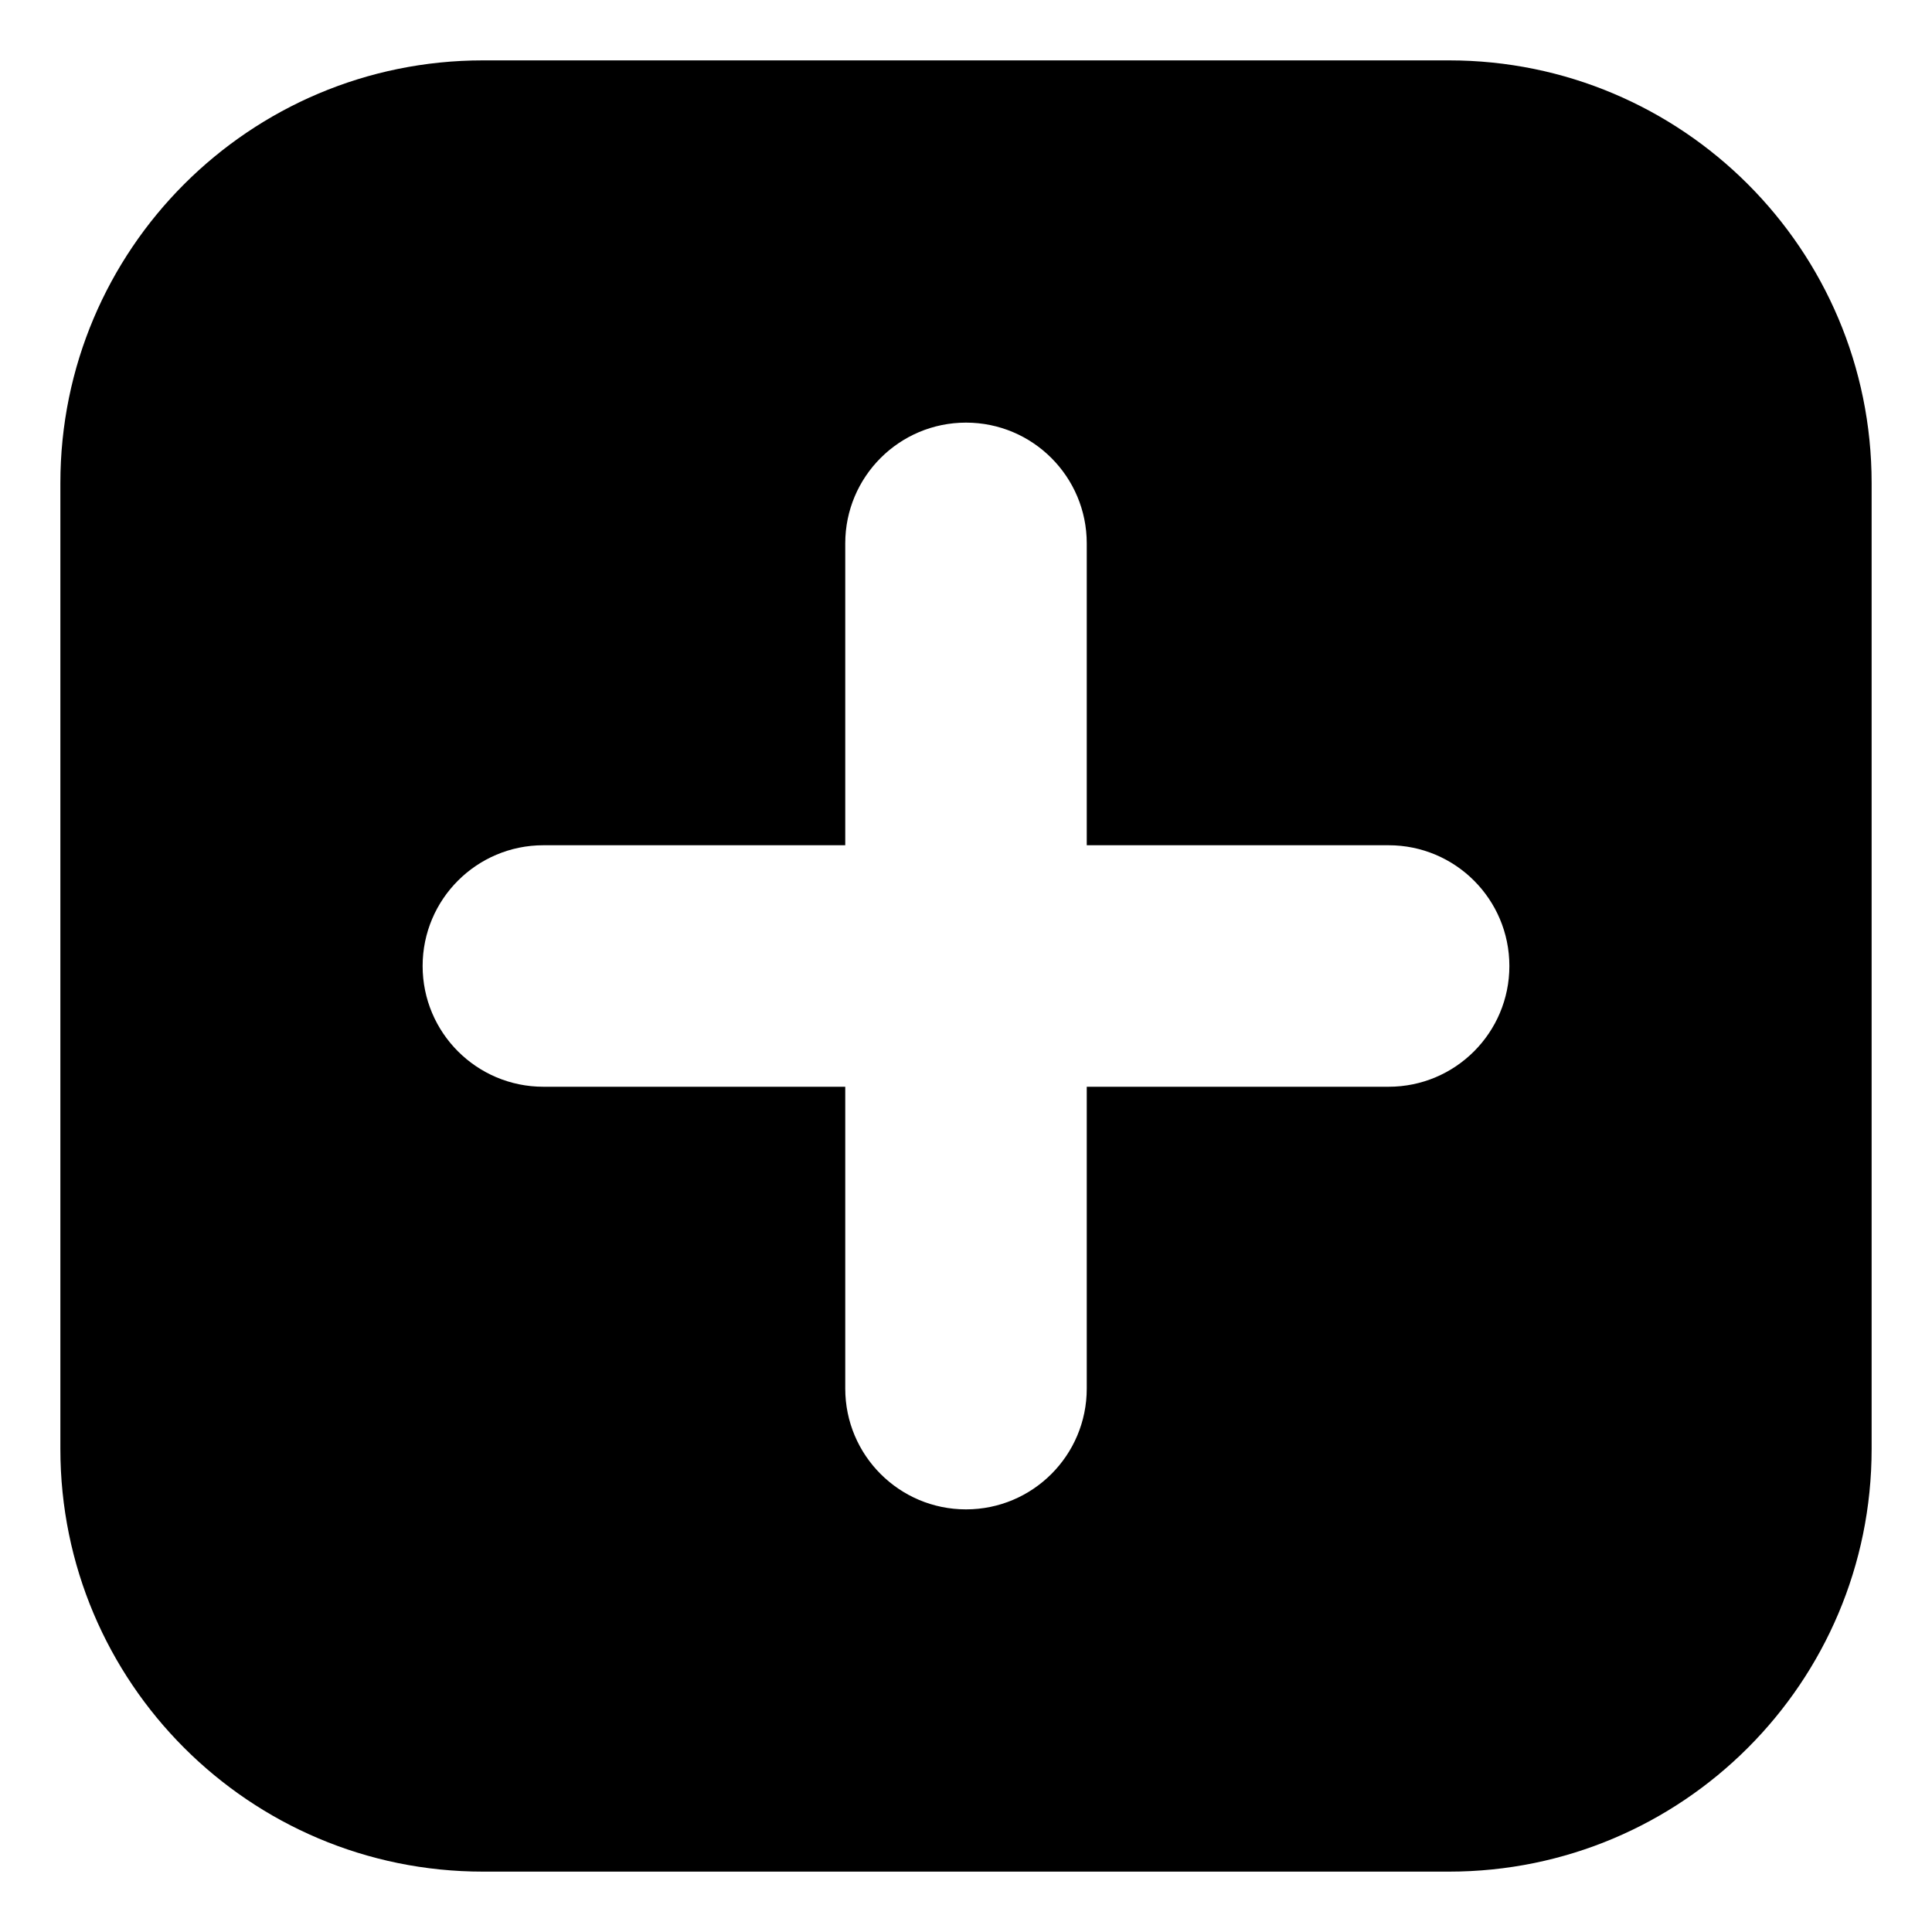
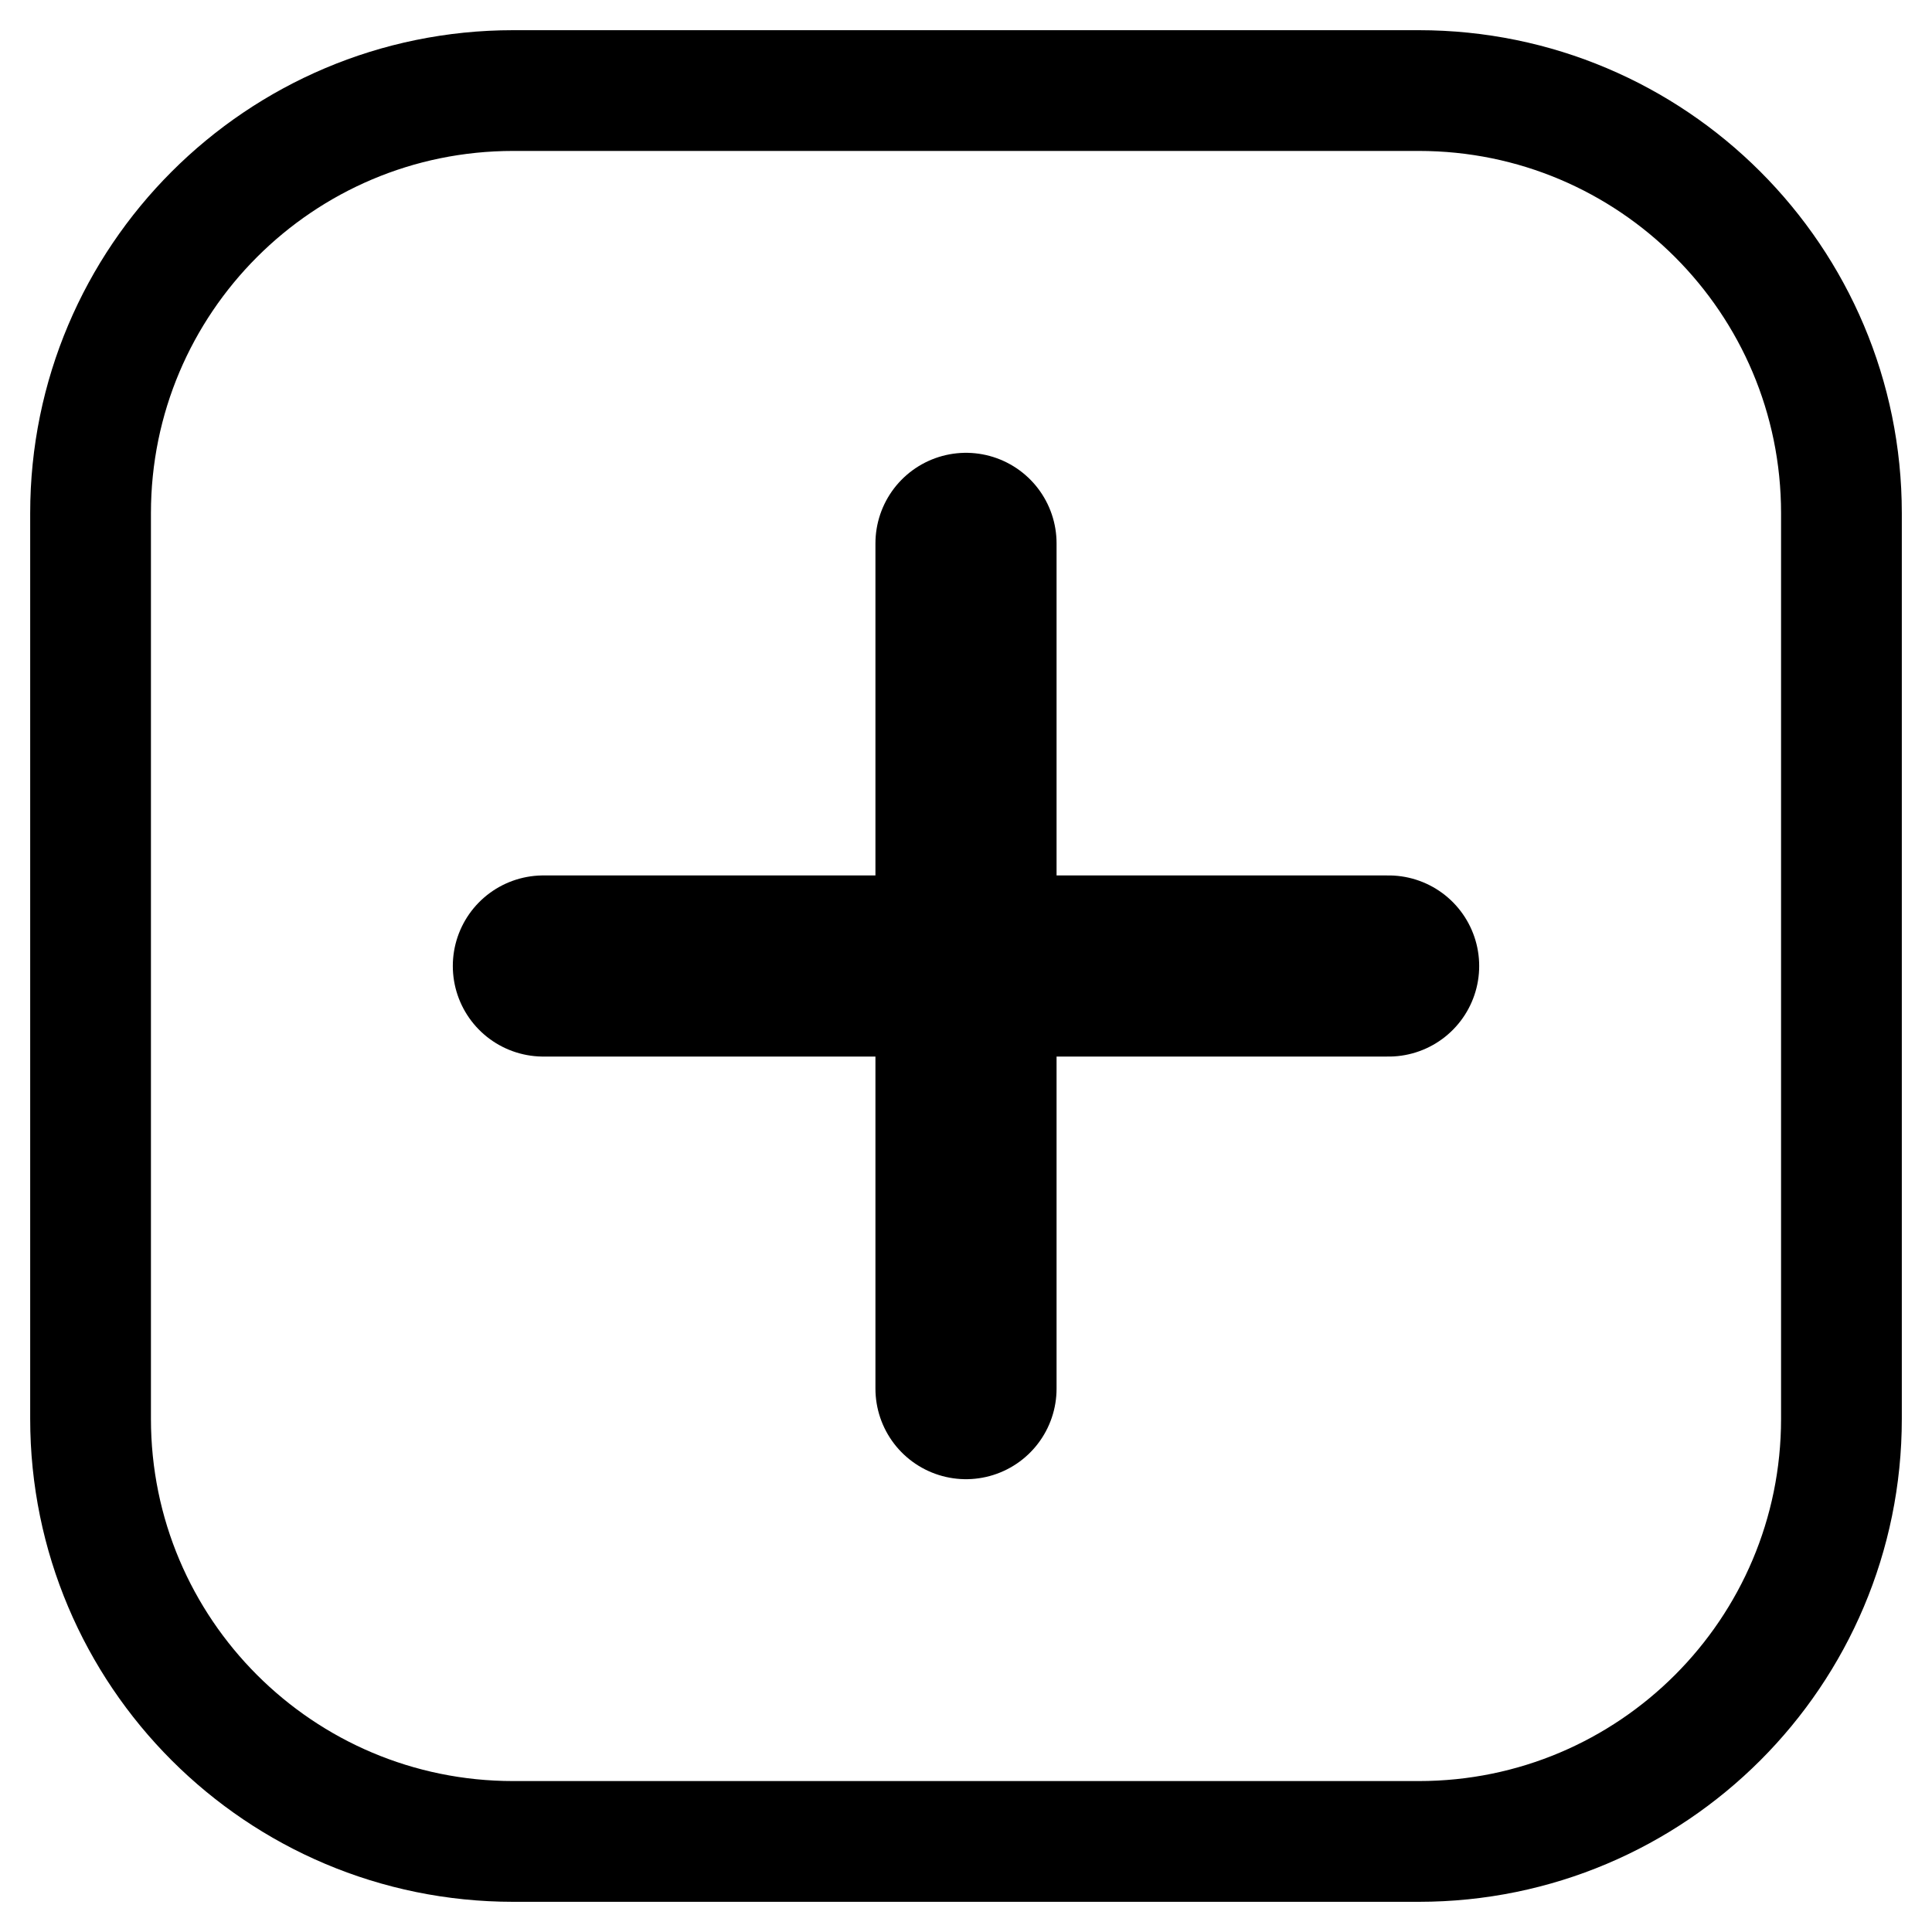
- <svg xmlns="http://www.w3.org/2000/svg" viewBox="0 0 32 32" width="32" height="32" aria-hidden="true" focusable="false">
-   <path fill="currentColor" fill-rule="evenodd" d="M8 1h16a7 7 0 0 1 7 7v16a7 7 0 0 1-7 7H8a7 7 0 0 1-7-7V8a7 7 0 0 1 7-7zm6 8a2 2 0 0 1 4 0v5h5a2 2 0 0 1 0 4h-5v5a2 2 0 0 1-4 0v-5H9a2 2 0 0 1 0-4h5V9z" />
+ <svg xmlns="http://www.w3.org/2000/svg" class="mark" viewBox="0 0 32 32" width="28" height="28" aria-hidden="true" focusable="false">
+   <rect x="1.5" y="1.5" width="29" height="29" rx="7" fill="none" stroke="currentColor" stroke-width="2" />
+   <path d="M16 9v14M9 16h14" fill="none" stroke="currentColor" stroke-width="3" stroke-linecap="round" />
</svg>
